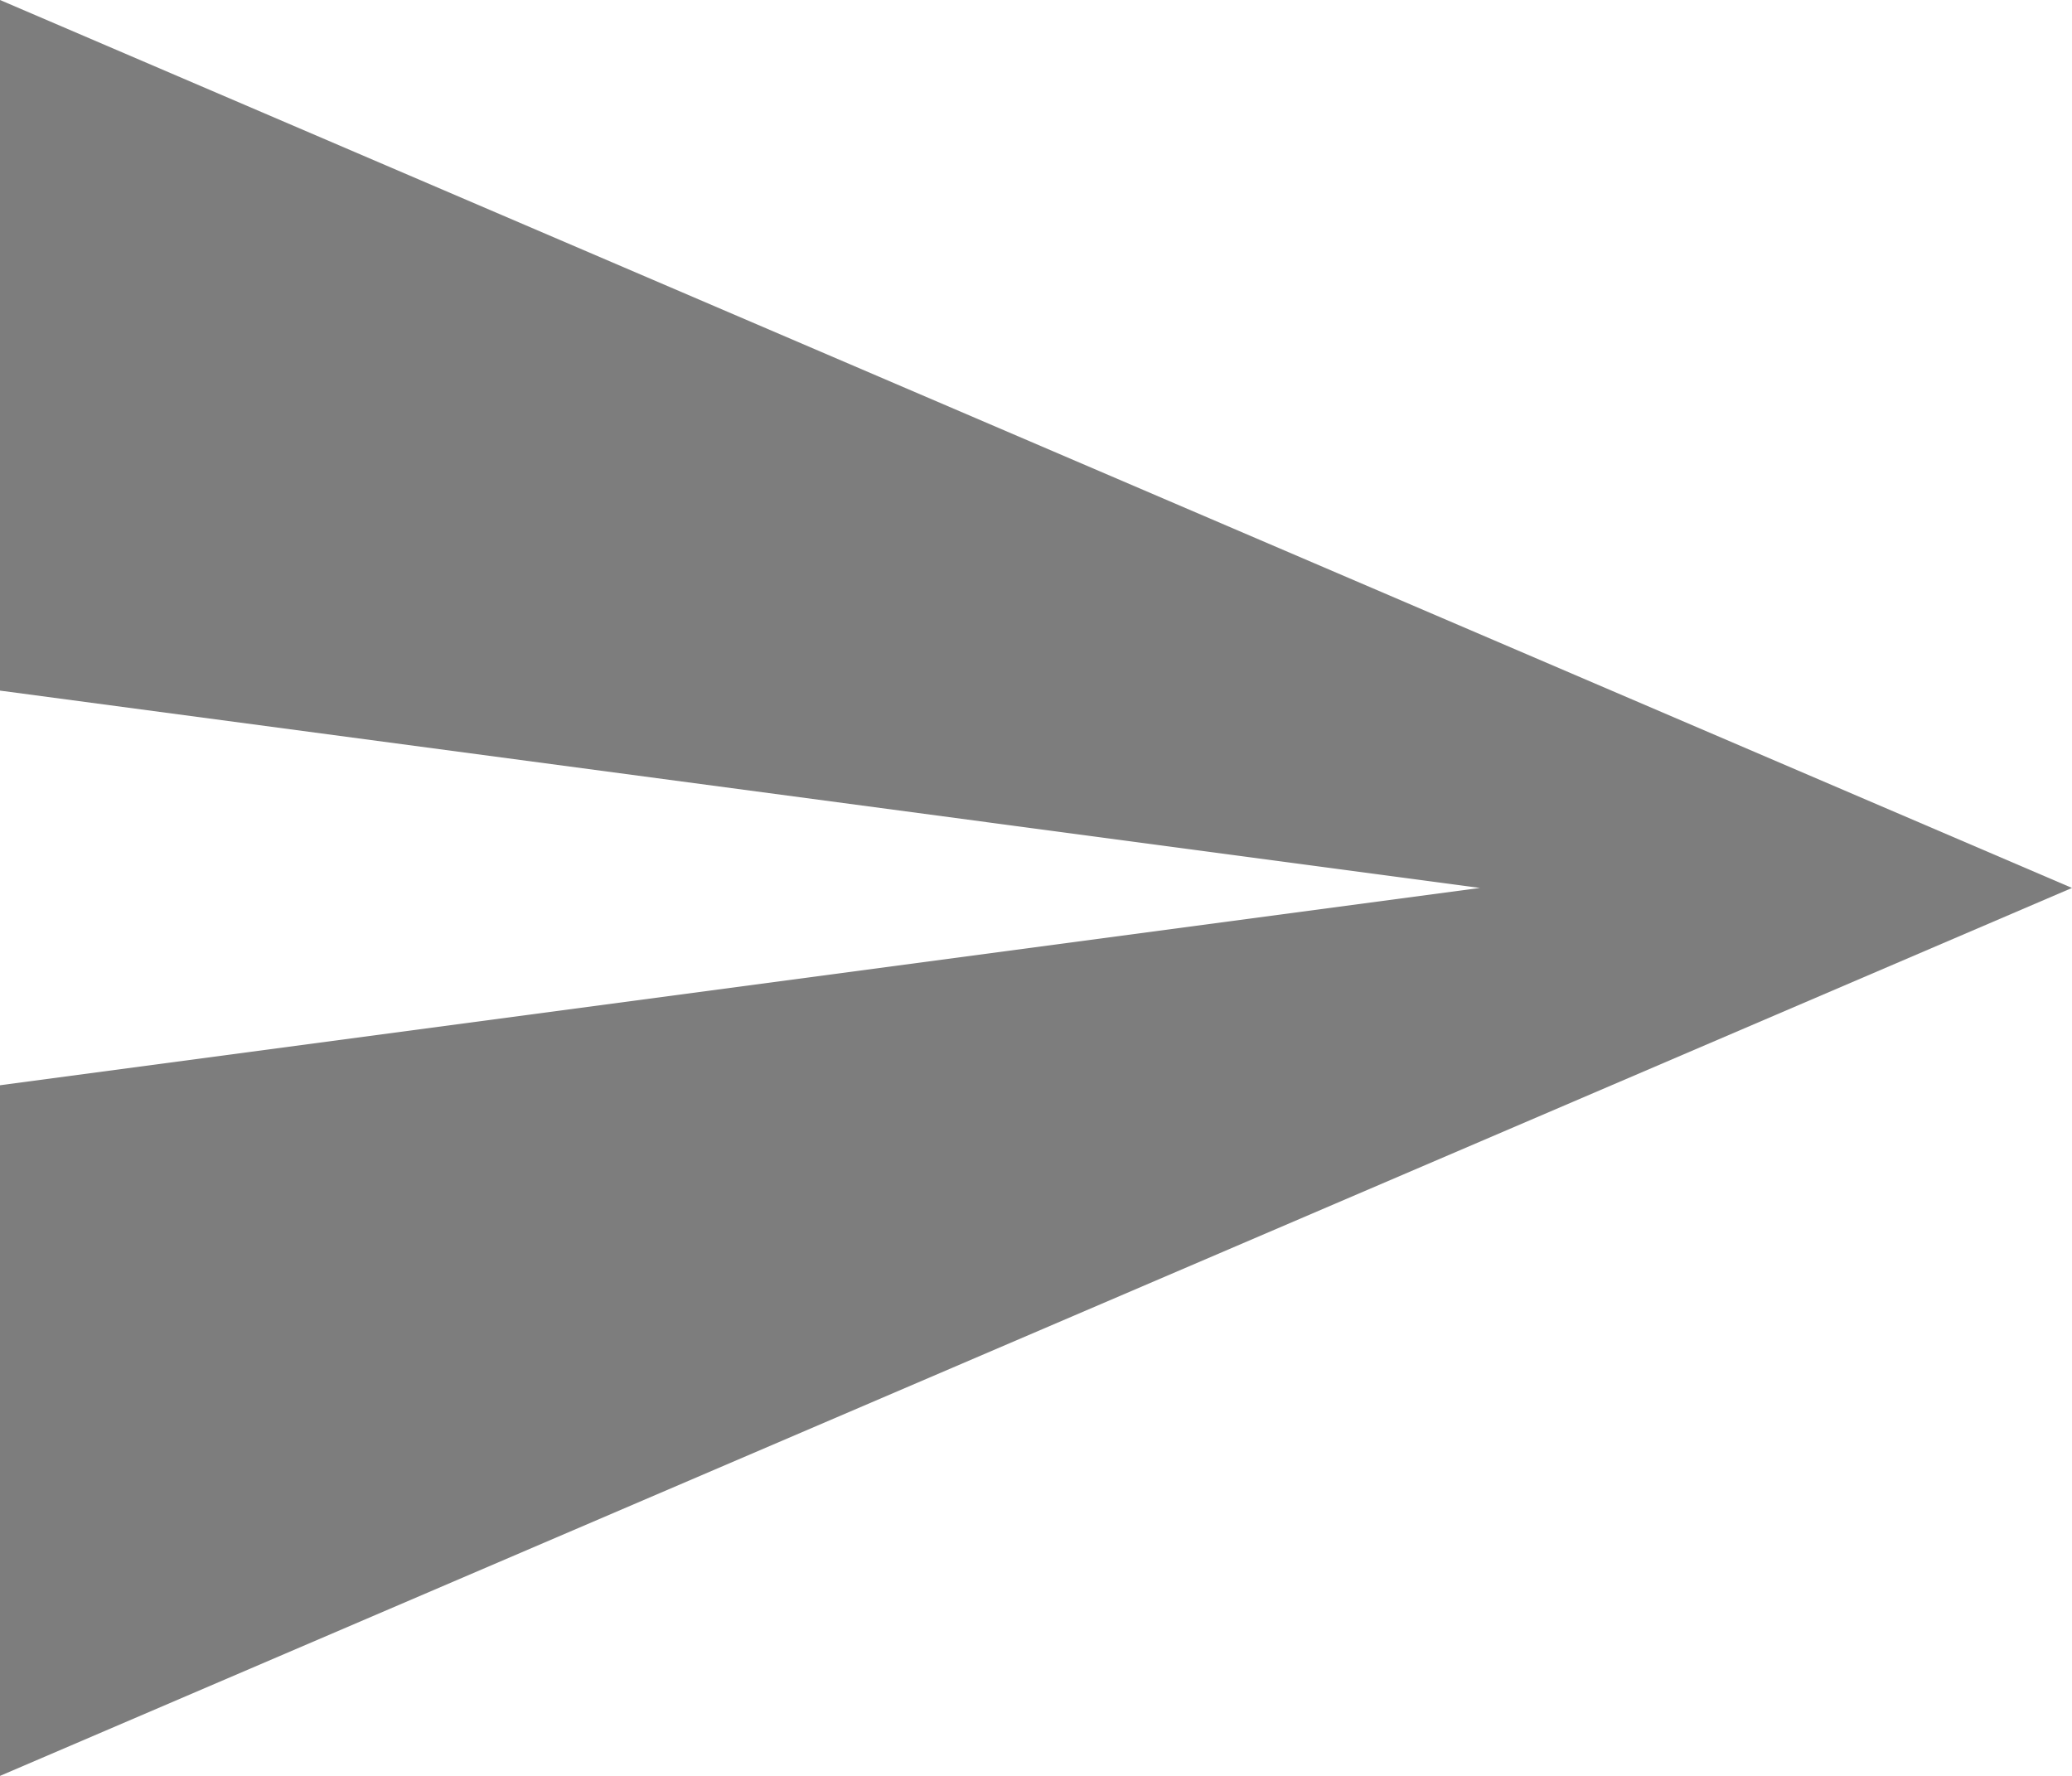
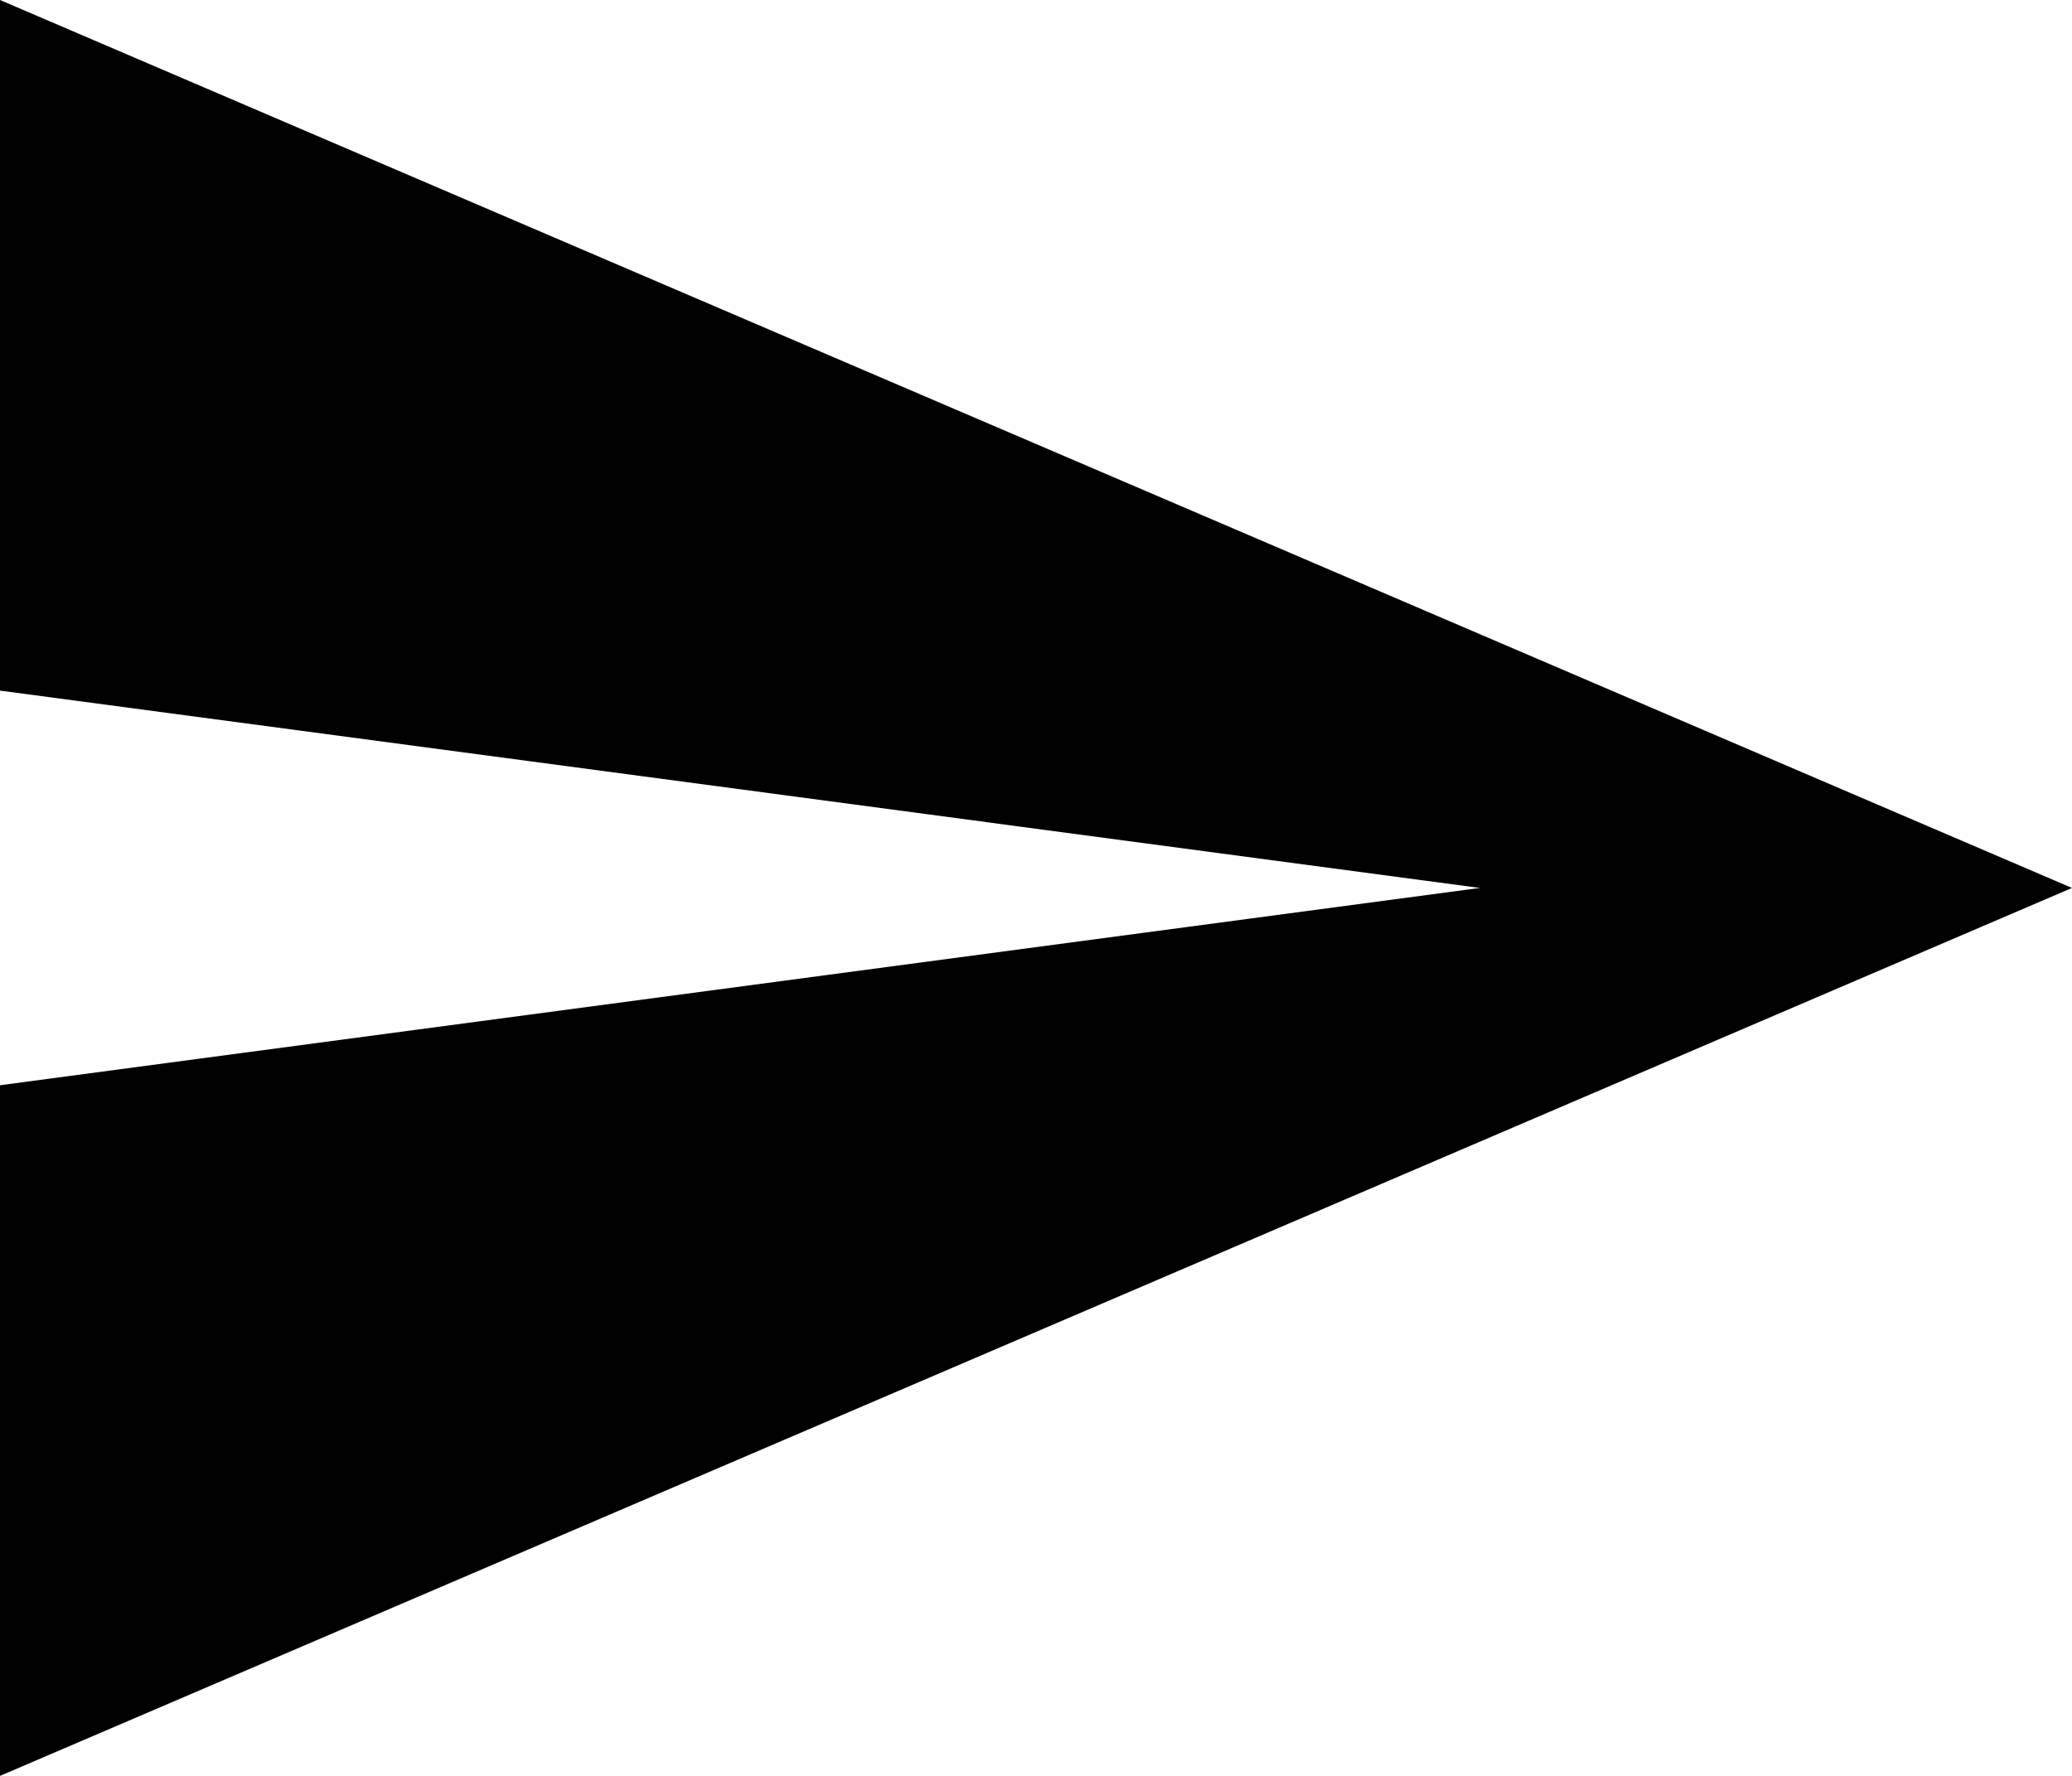
<svg xmlns="http://www.w3.org/2000/svg" width="21px" height="18px" viewBox="0 0 21 18" version="1.1">
  <defs />
  <g id="Page-1" stroke="none" stroke-width="1" fill="none" fill-rule="evenodd">
-     <g id="laptop-nav-view" transform="translate(-24, -343)" fill="#7D7D7D">
+     <g id="laptop-nav-view" transform="translate(-24, -343)" fill="currentColor">
      <g id="navigation-drawer">
        <g id="list" transform="translate(24, 340)">
          <g id="list-item">
            <g id="send-2" transform="translate(0, 3)">
              <polygon id="Shape" points="0 18 21 9 0 0 0 7 15 9 0 11" />
            </g>
          </g>
        </g>
      </g>
    </g>
  </g>
</svg>
